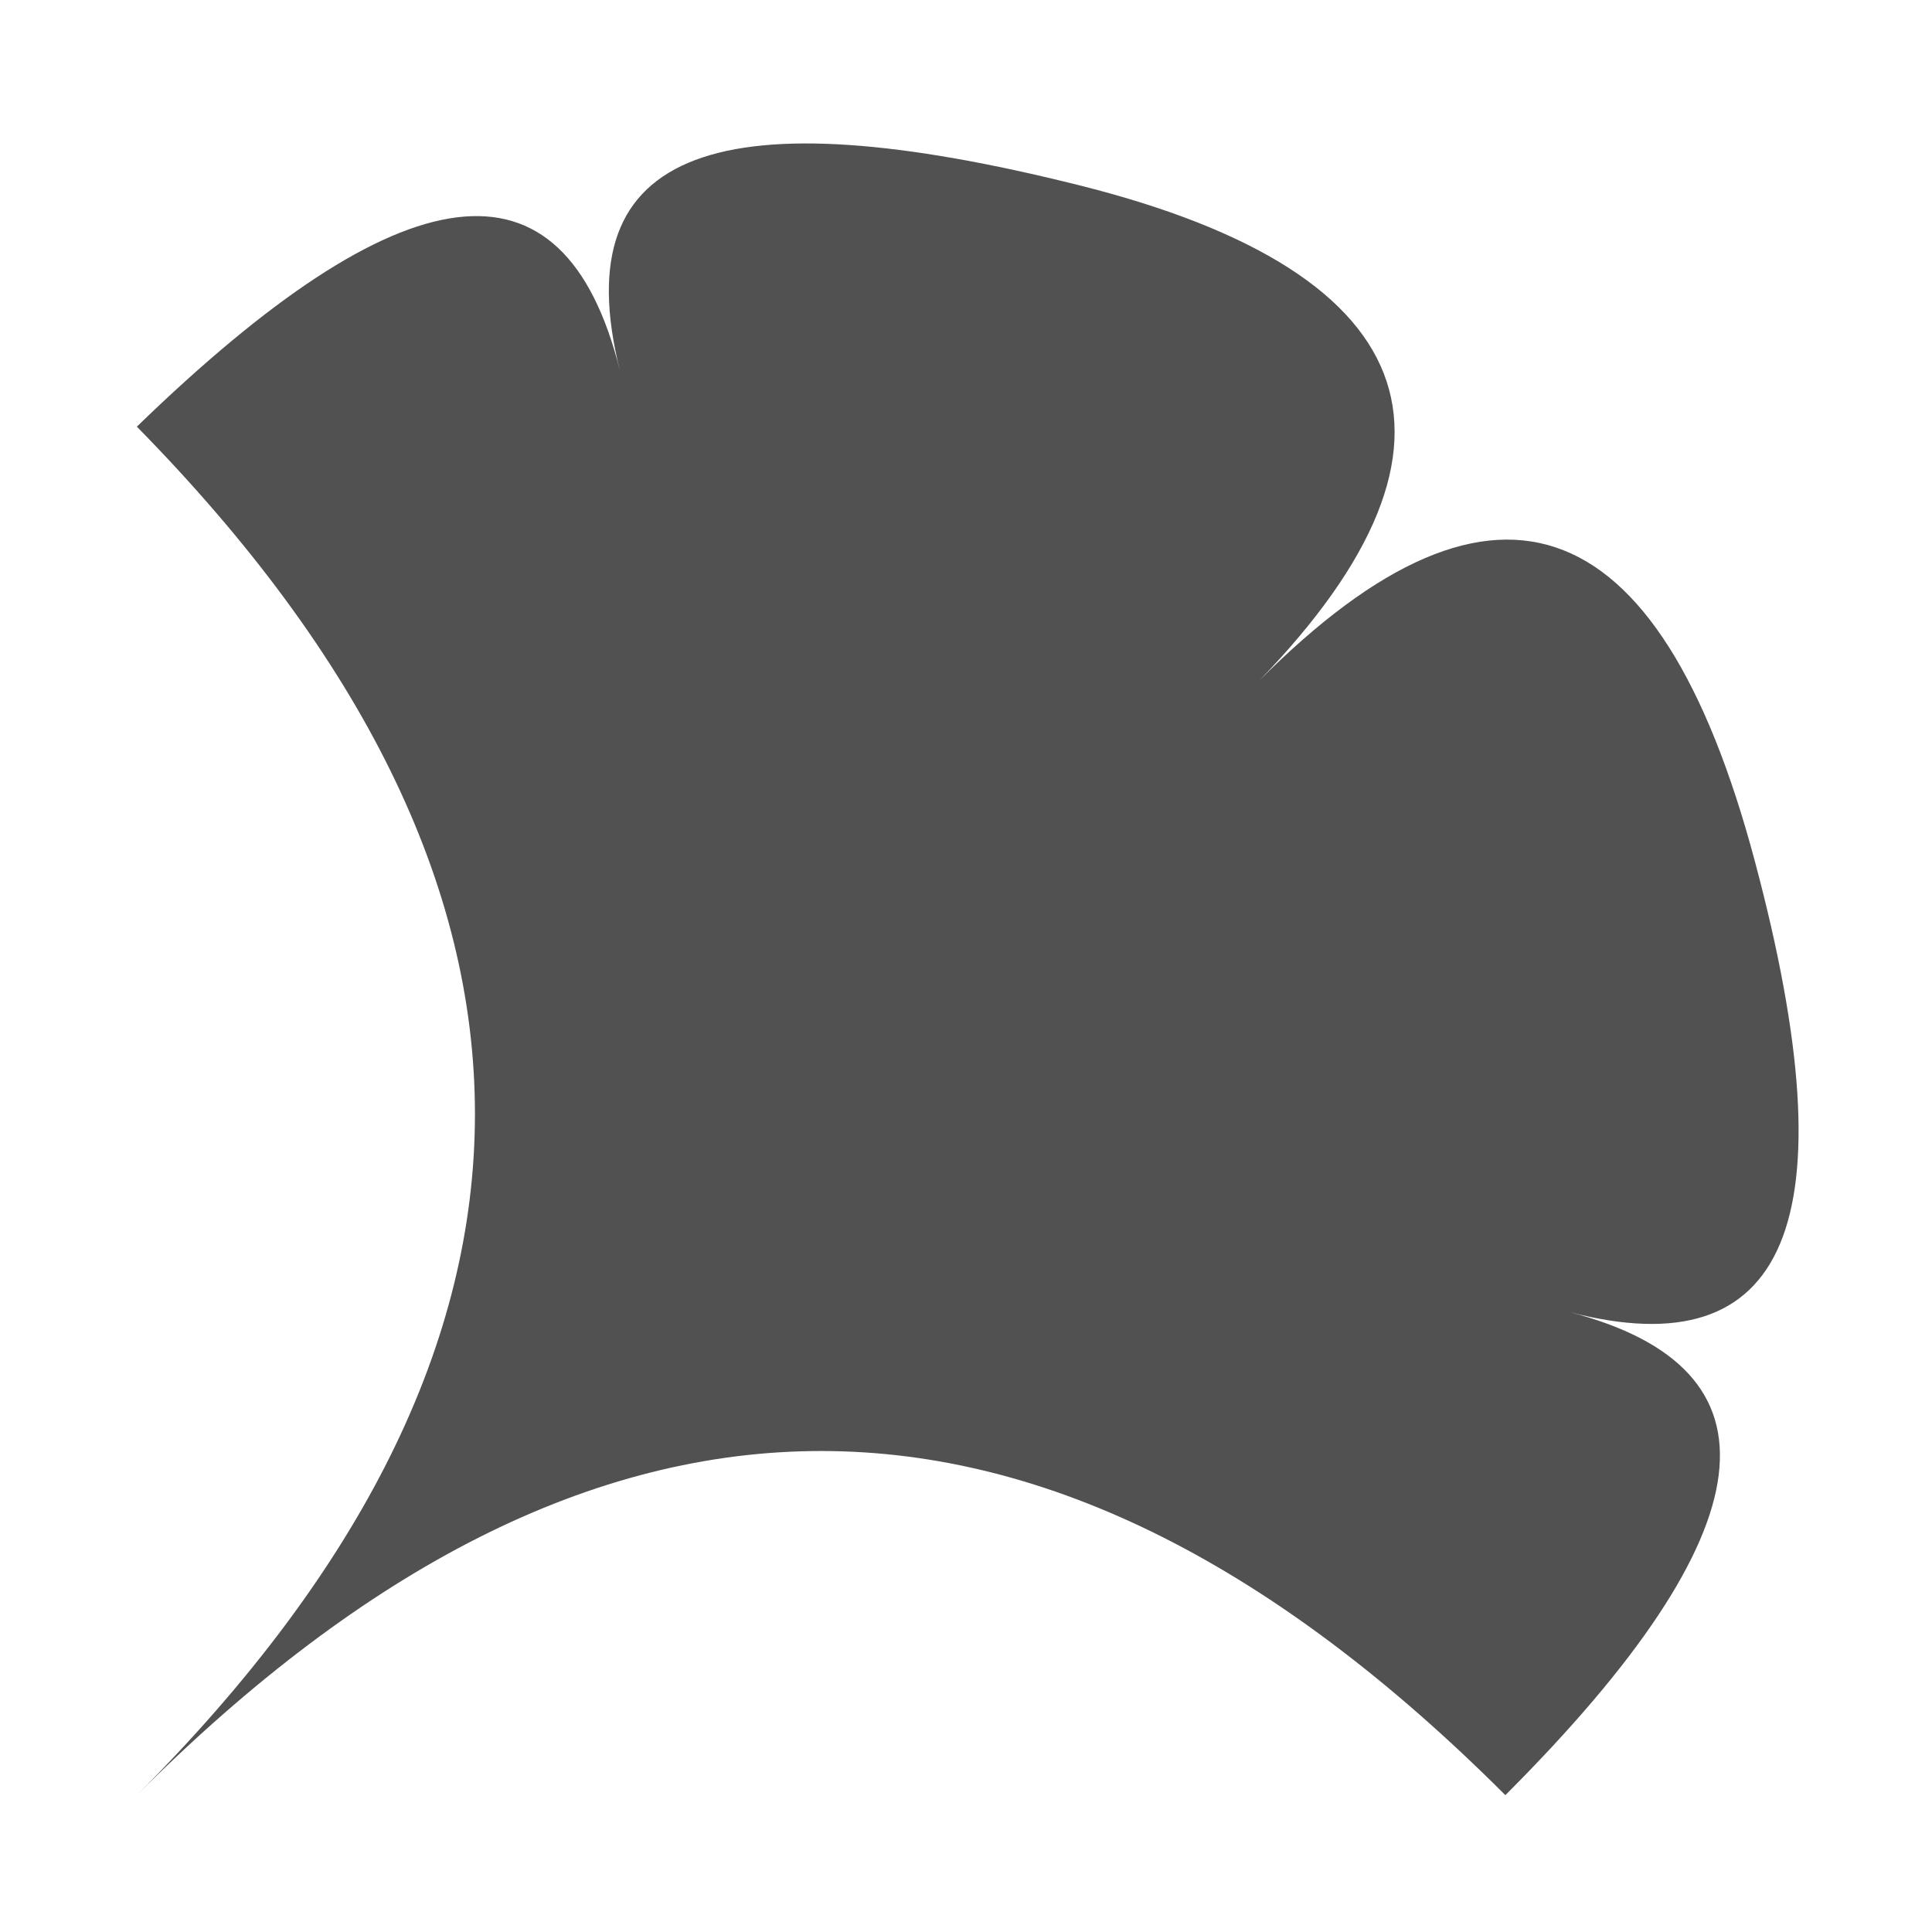
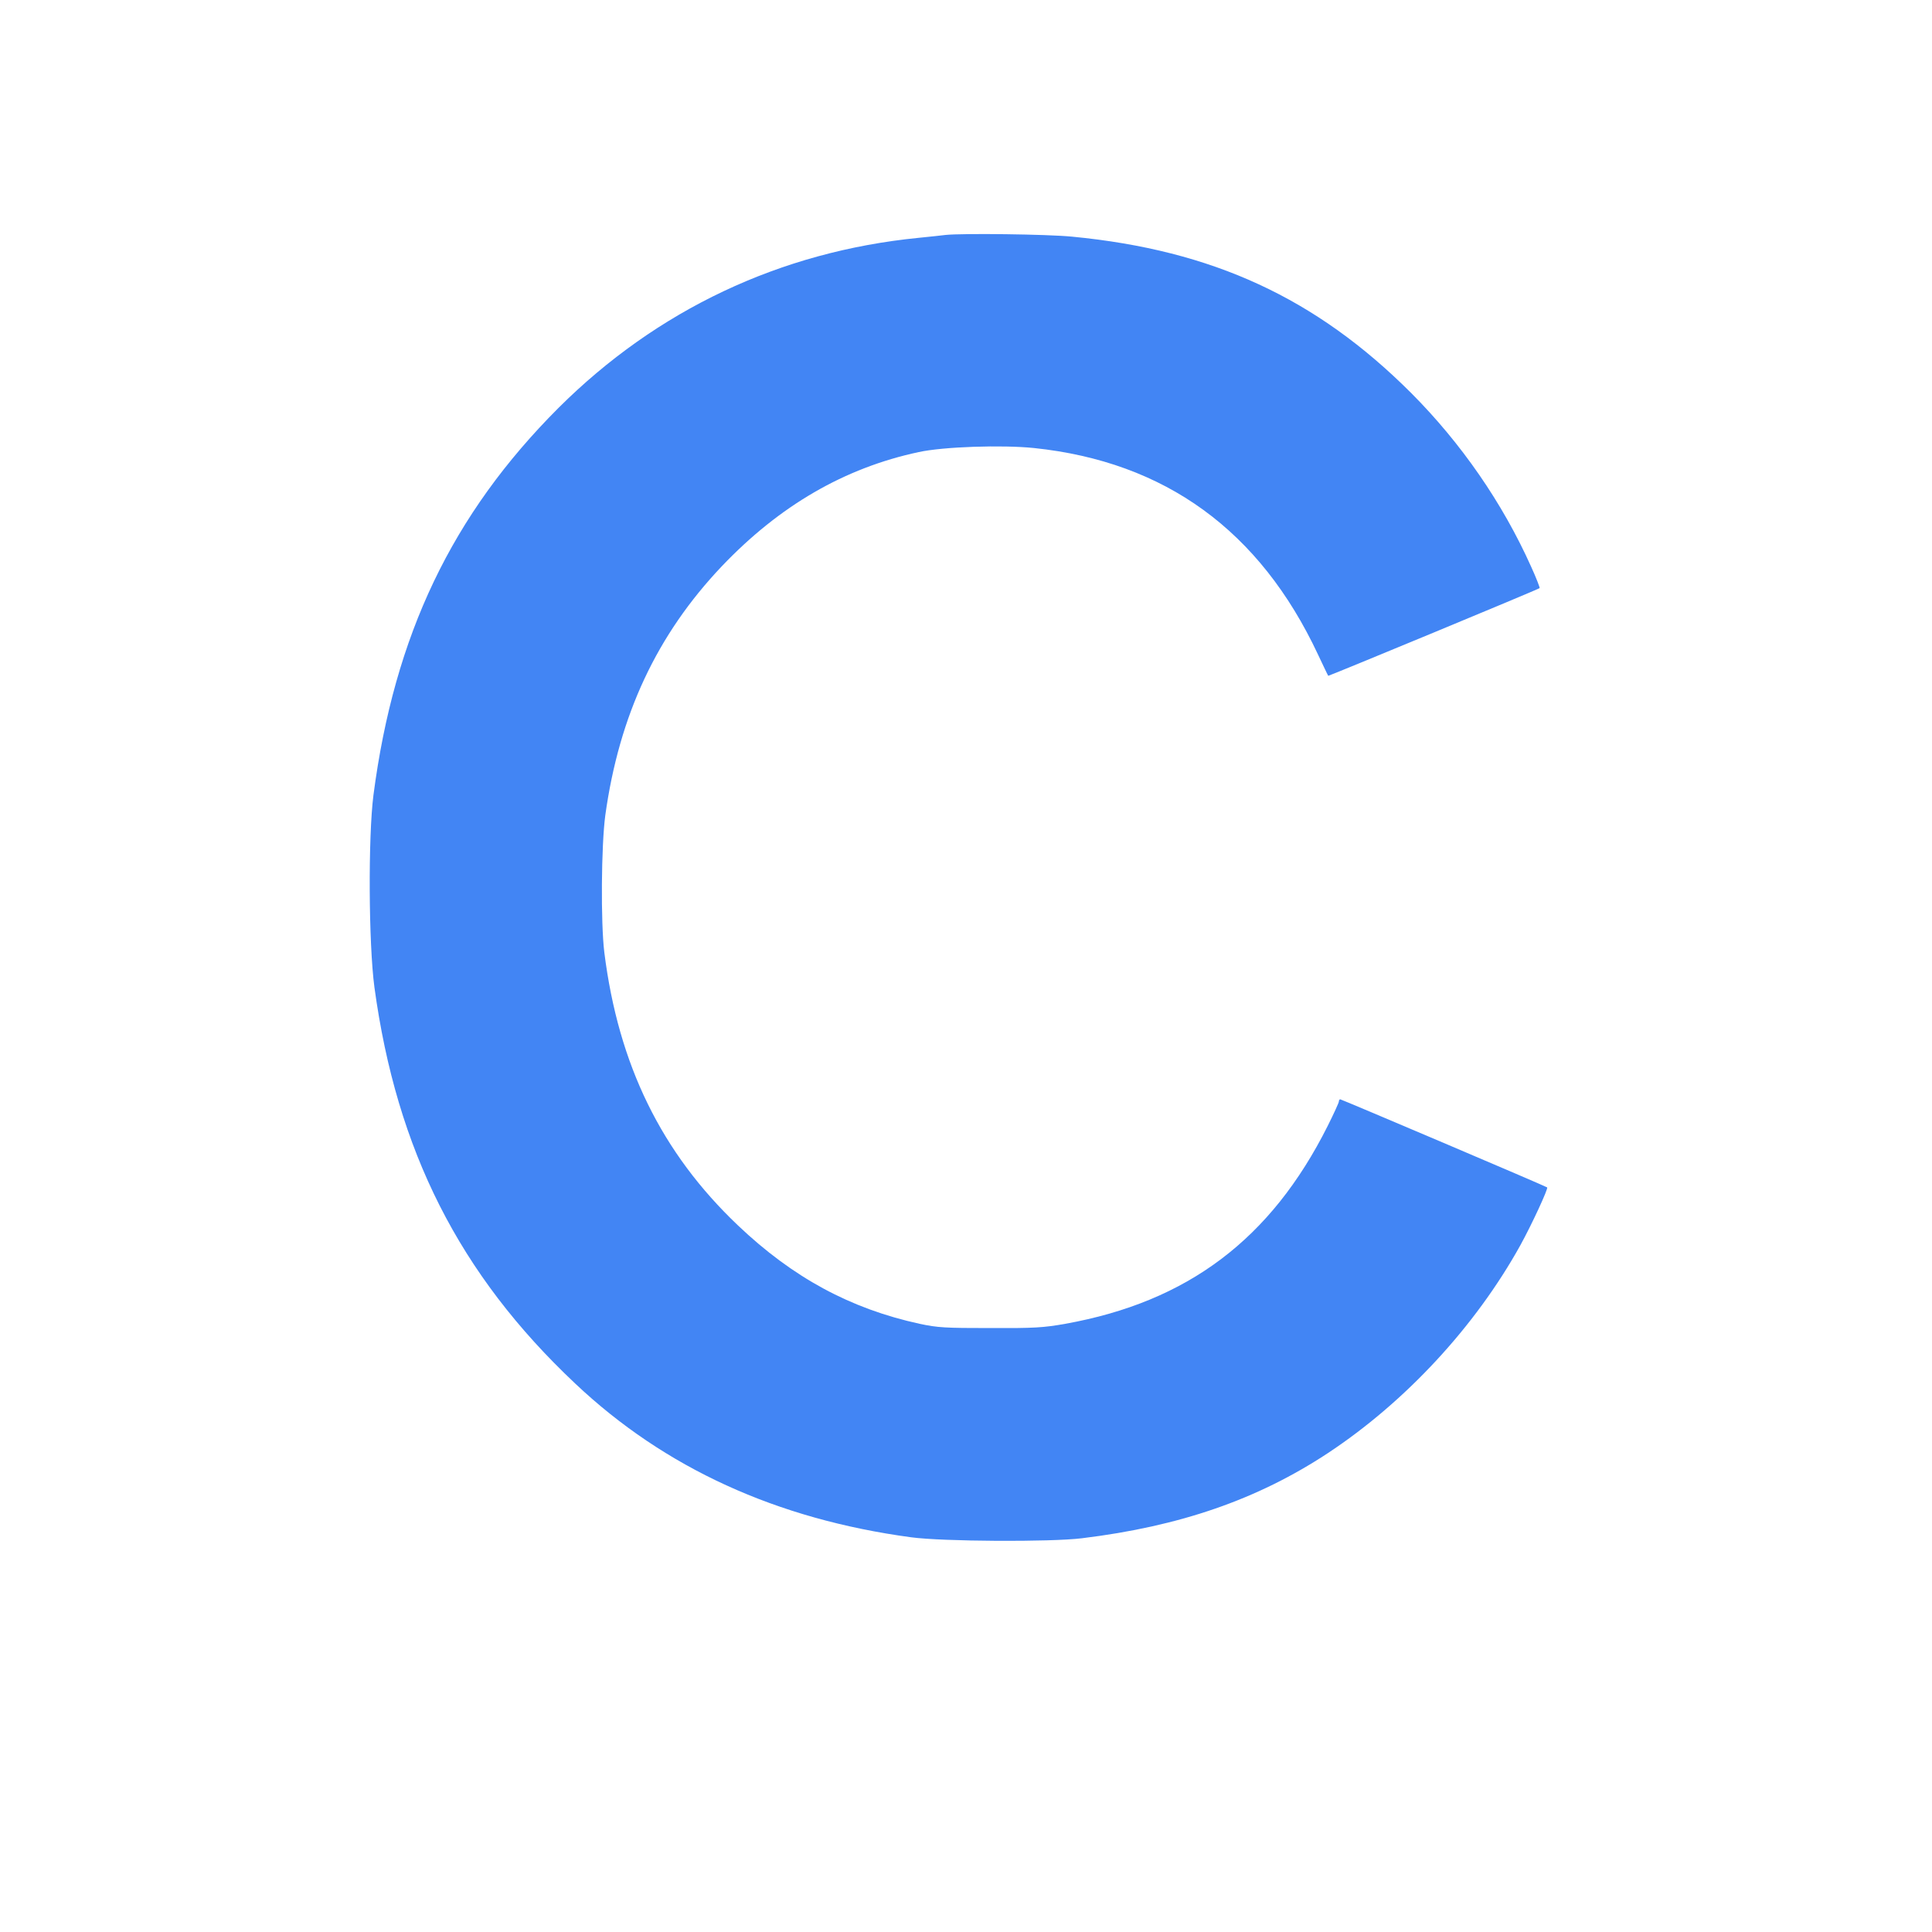
- <svg xmlns="http://www.w3.org/2000/svg" version="1.1" x="0px" y="0px" width="24px" height="24px" viewBox="0 0 24 24">
-   <style type="text/css">
- 	.st0{fill:#515151;}
- </style>
-   <path class="st0" d="M1.7,22.3c5.7-5.7,11.3-5.7,17,0c3.3-3.3,3.5-5.3,0.8-6c2.7,0.7,3.5-1.1,2.3-5.6s-3.3-5.2-6.3-2.1  c3-3,2.3-5.2-2.1-6.3S7,1.8,7.7,4.6C7,1.8,5,2.1,1.7,5.3C7.3,11,7.3,16.7,1.7,22.3" />
+ <svg xmlns="http://www.w3.org/2000/svg" version="1.0" width="1000pt" height="1000pt" viewBox="0 0 1000 1000" preserveAspectRatio="xMidYMid meet">
+   <g transform="translate(0,1000) scale(0.1,-0.1)" fill="#4285F4" stroke="none">
+     <path d="M4895 8784 c-16 -2 -79 -9 -140 -15 -717 -71 -1355 -373 -1864 -880 -551 -551 -850 -1176 -958 -2004 -28 -219 -25 -770 5 -995 115 -845 440 -1487 1039 -2051 464 -438 1043 -702 1739 -796 163 -22 722 -25 884 -5 508 62 909 201 1272 440 403 266 764 656 997 1076 59 107 146 295 139 300 -6 6 -1065 456 -1071 456 -4 0 -7 -5 -7 -11 0 -6 -26 -63 -58 -127 -294 -586 -724 -910 -1358 -1024 -113 -20 -161 -23 -389 -22 -233 0 -271 2 -365 22 -358 78 -656 239 -940 509 -396 376 -619 831 -692 1413 -19 154 -16 553 5 710 72 519 267 935 603 1289 299 314 635 509 1019 591 128 28 432 38 597 21 679 -71 1169 -427 1470 -1069 28 -59 51 -108 53 -110 2 -2 1087 447 1094 454 2 2 -17 52 -44 111 -148 330 -362 639 -620 898 -492 492 -1028 740 -1755 810 -129 13 -569 18 -655 9z" />
+   </g>
</svg>
